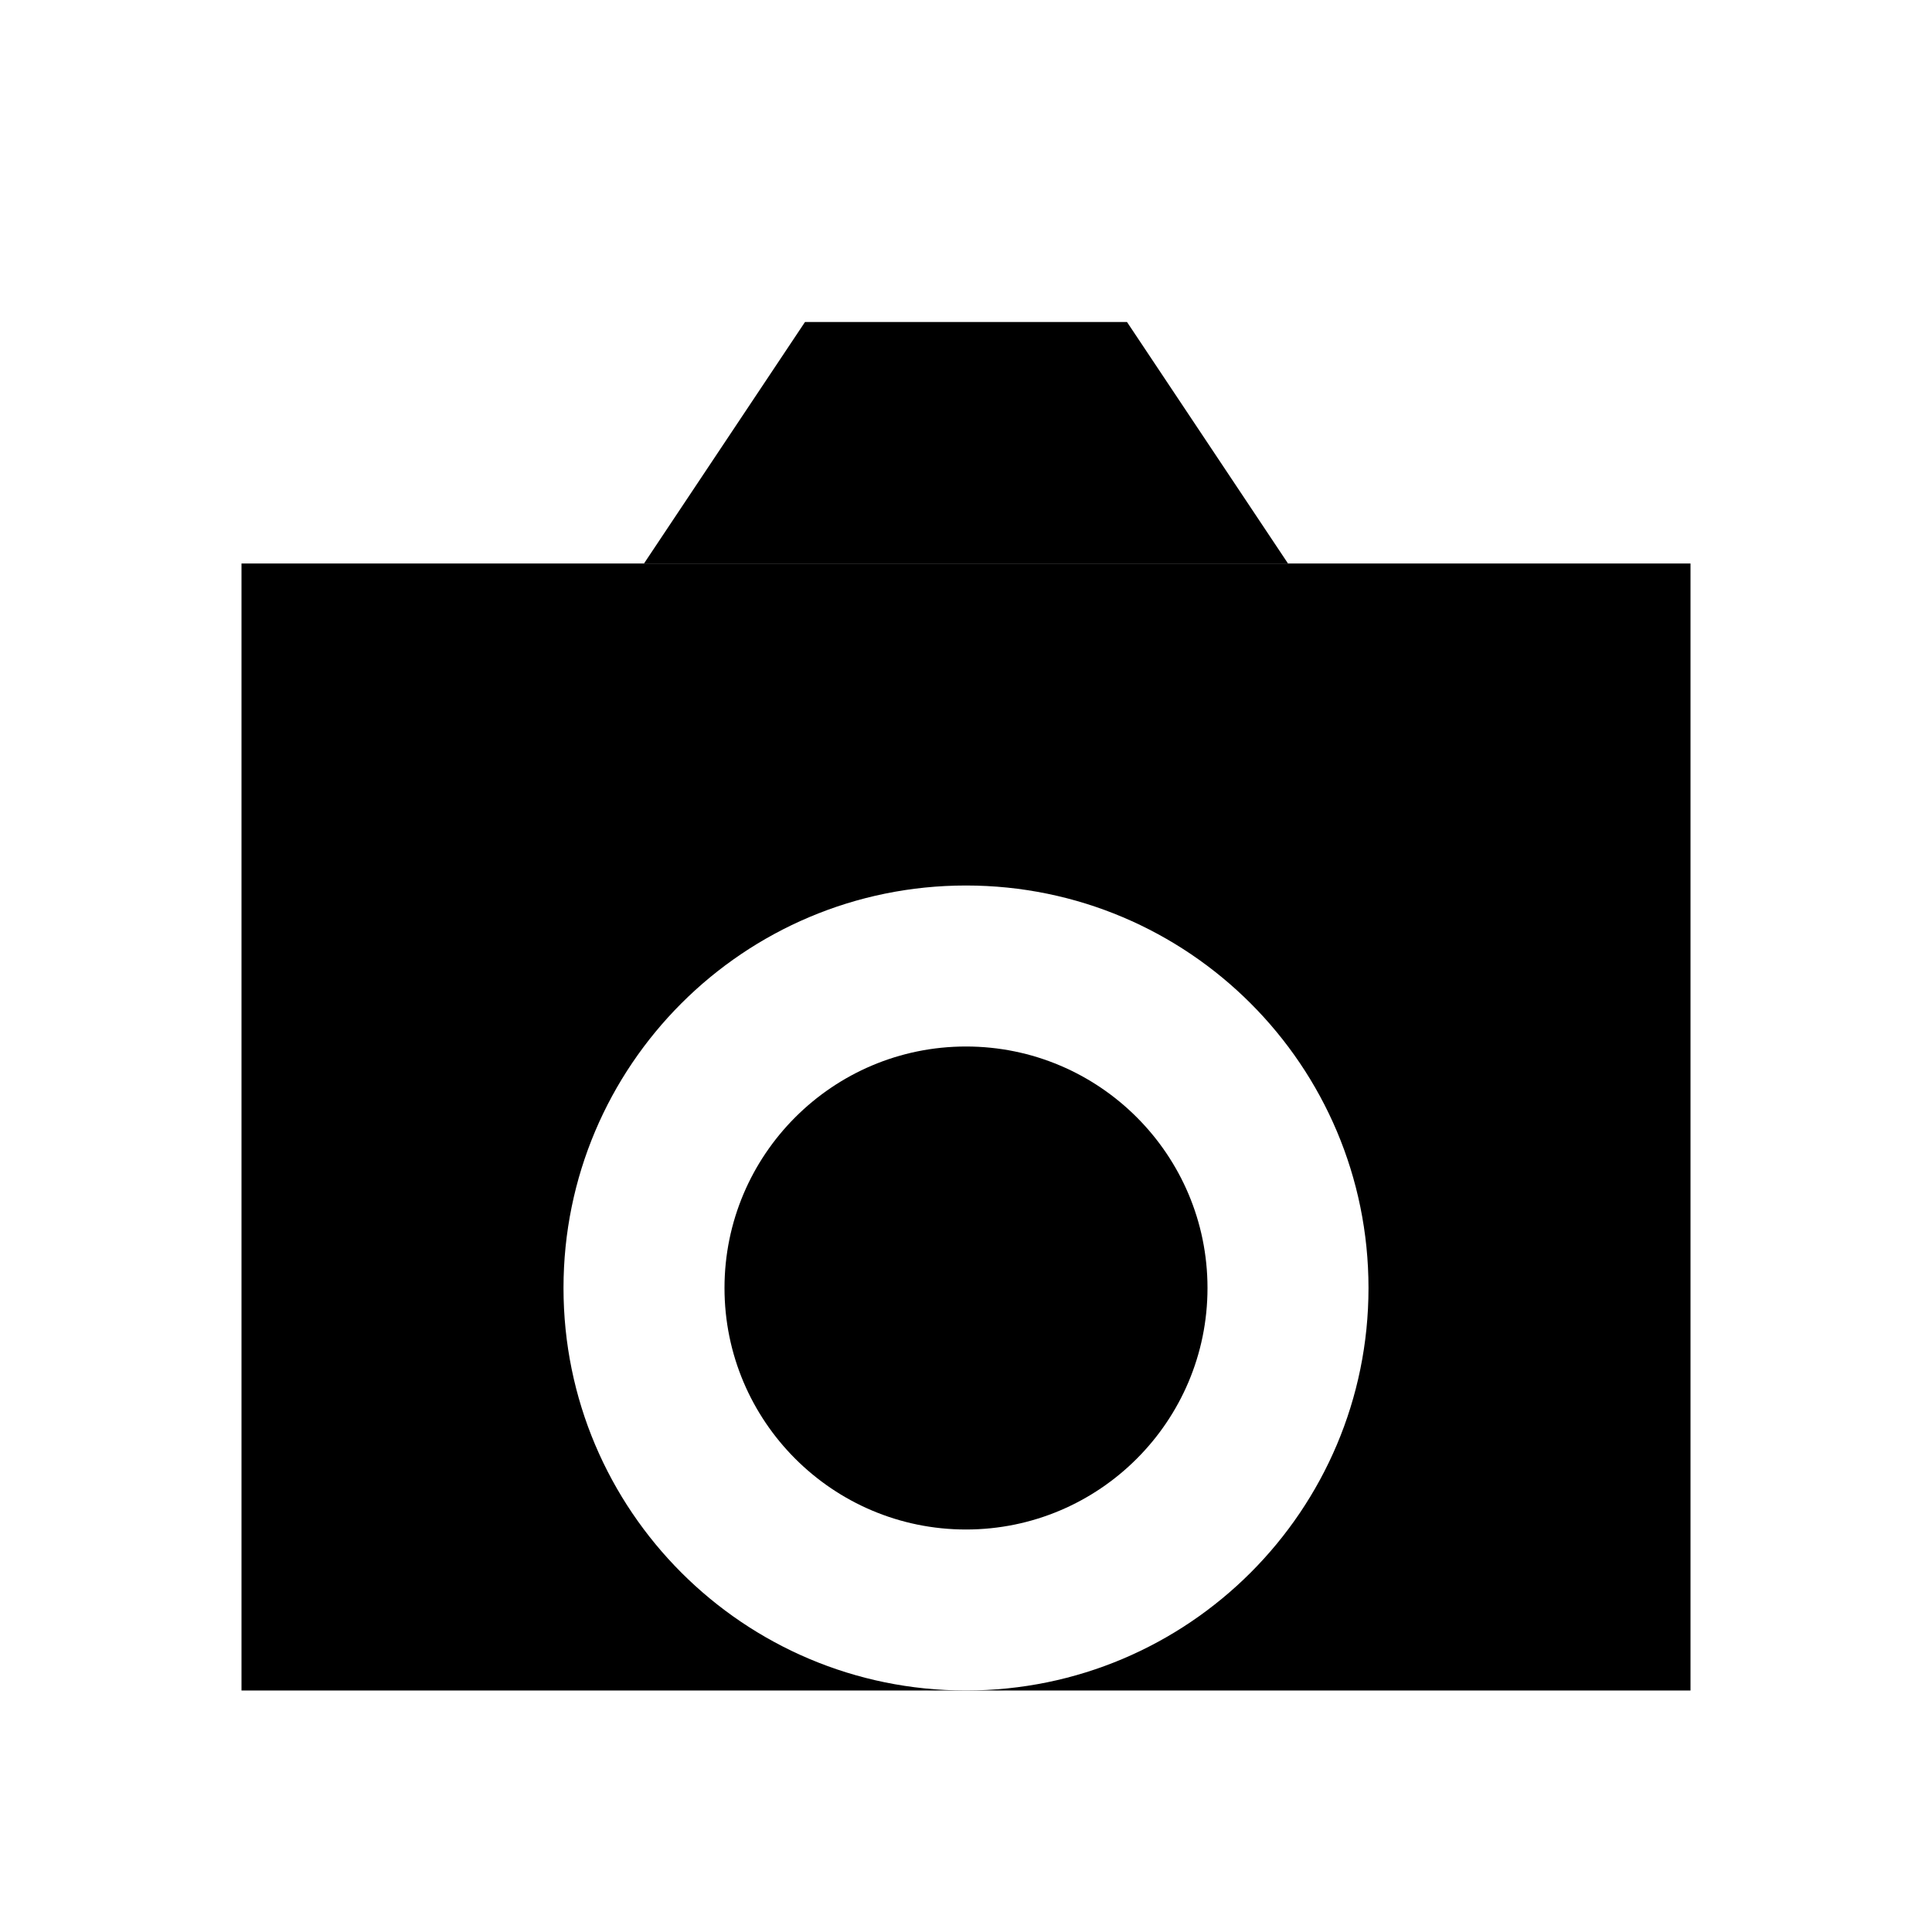
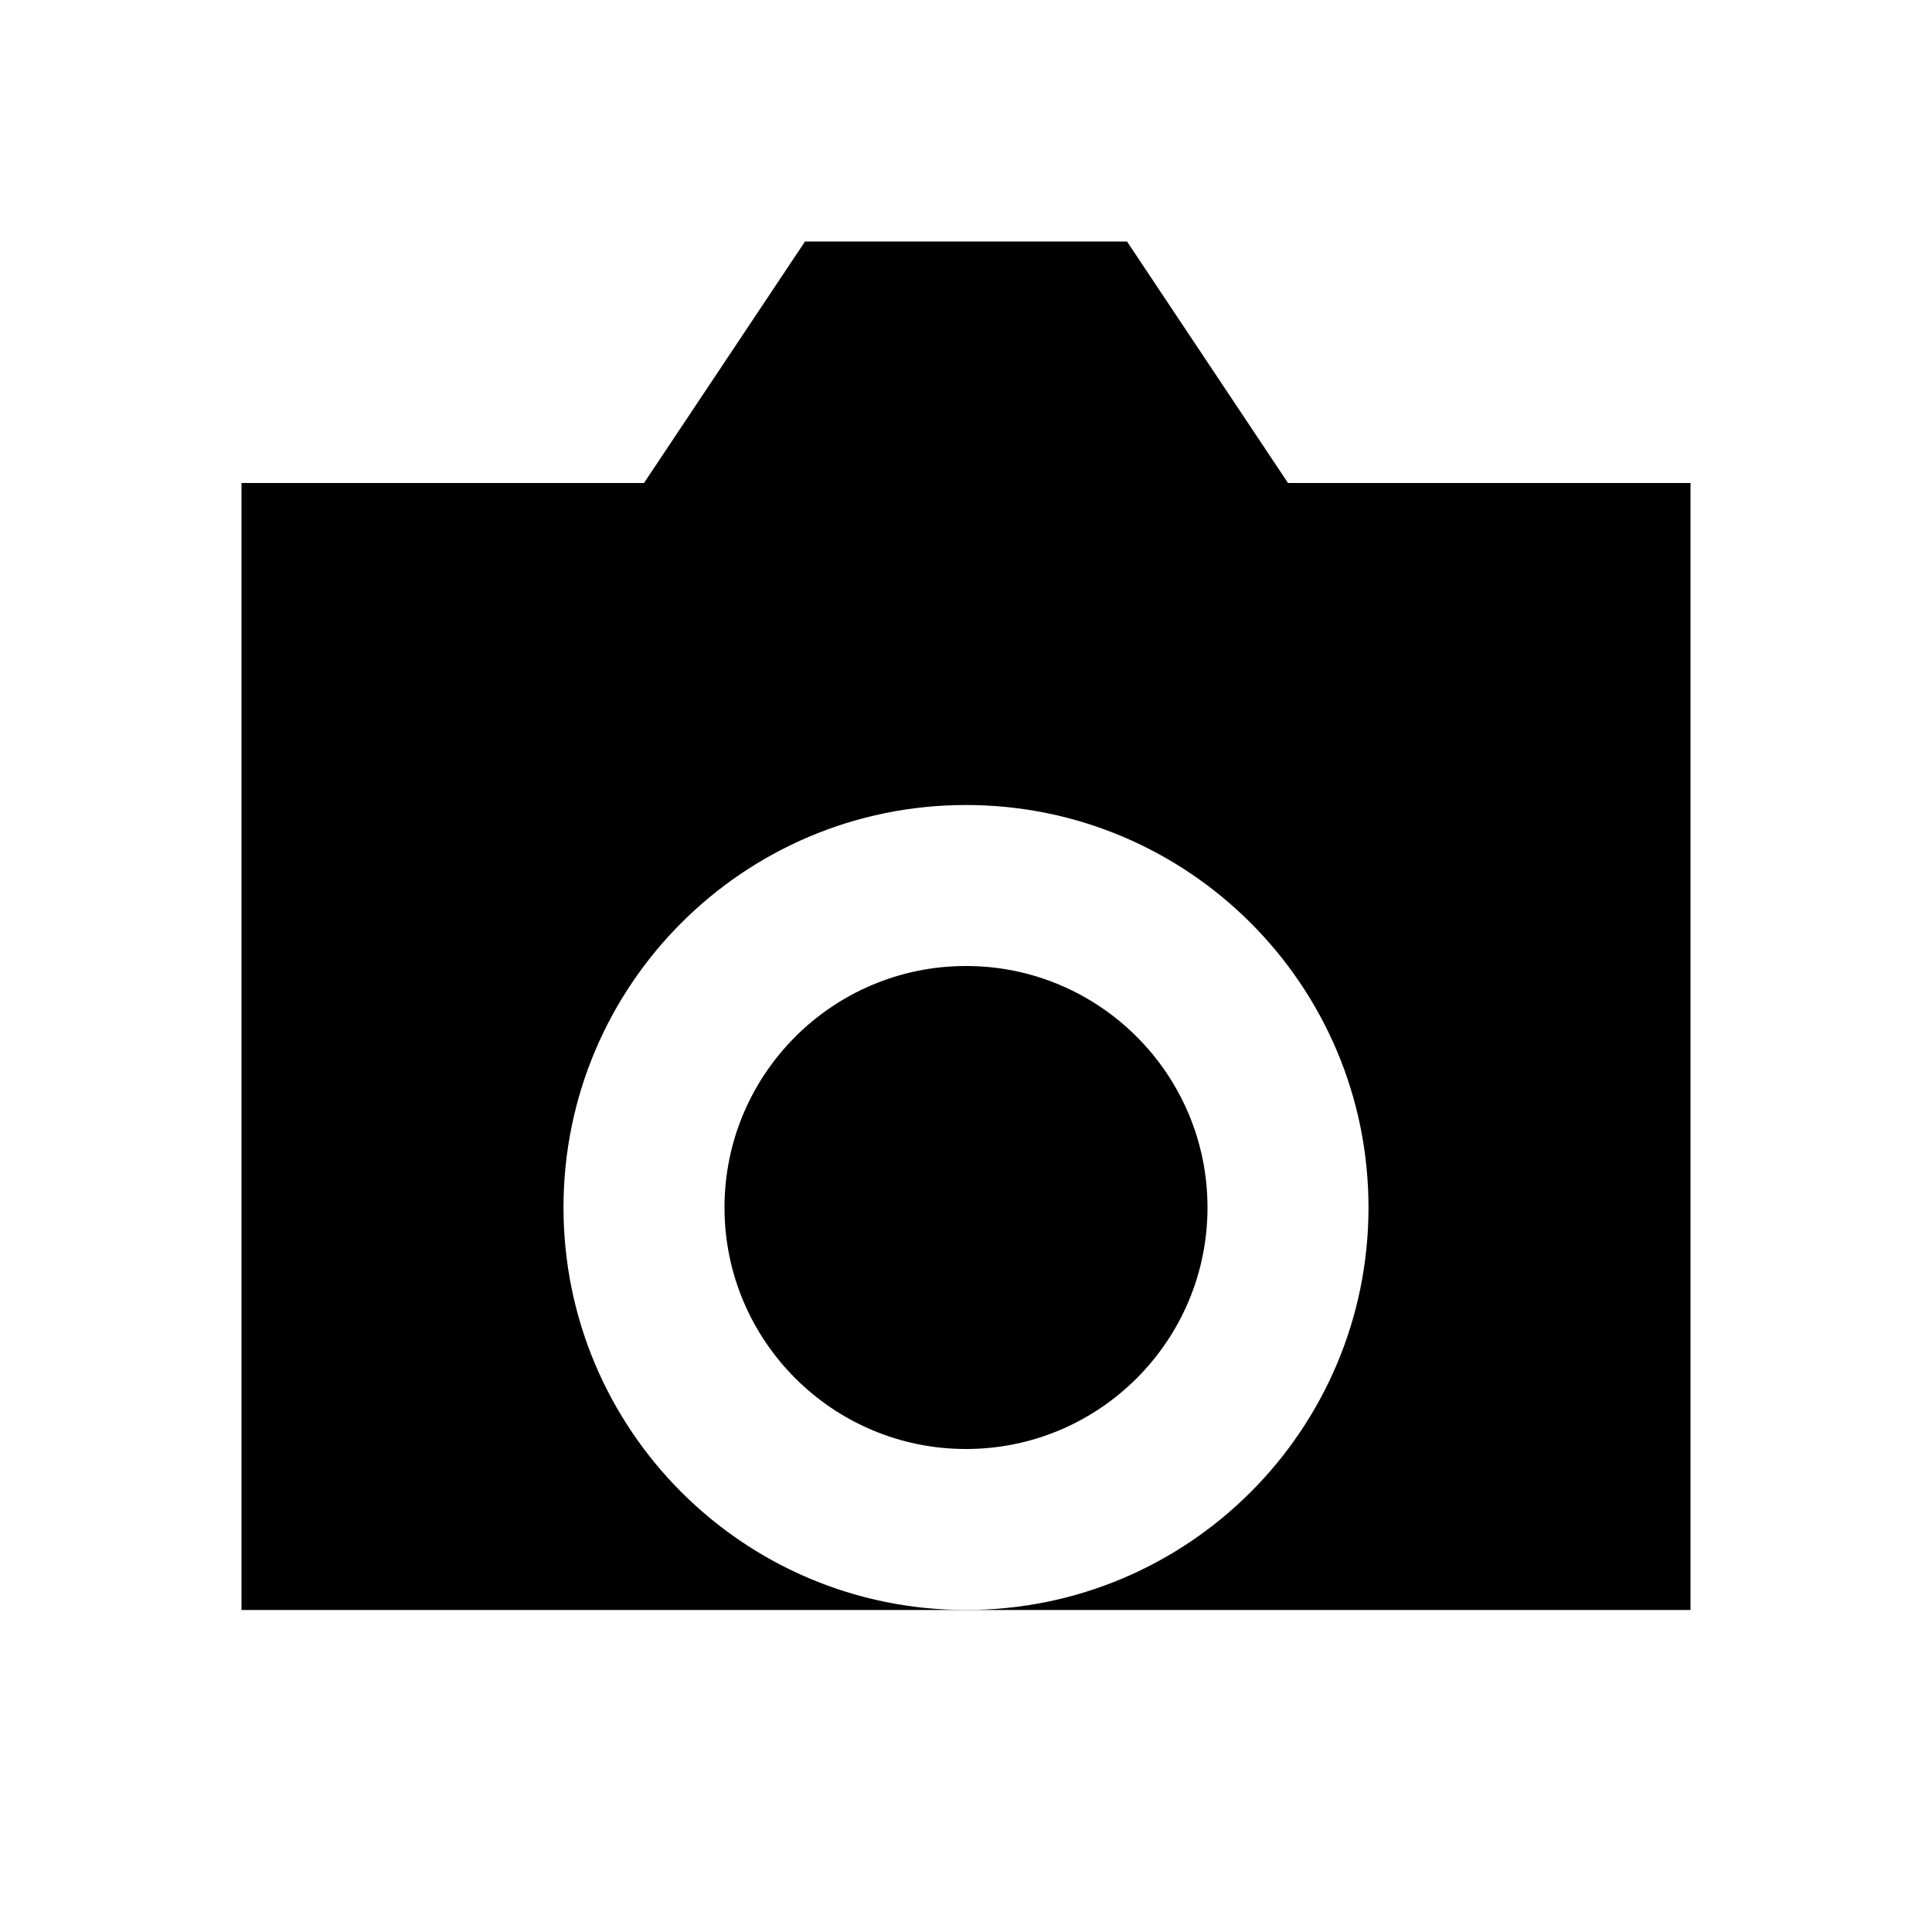
<svg xmlns="http://www.w3.org/2000/svg" width="24" height="24" viewBox="0 0 24 24">
-   <path fill-rule="nonzero" fill="rgb(0%, 0%, 0%)" fill-opacity="1" d="M 3 7 L 21 7 L 21 21 L 3 21 Z M 3 7 " />
-   <path fill-rule="nonzero" fill="rgb(100%, 100%, 100%)" fill-opacity="1" d="M 12 11 C 14.762 11 17 13.238 17 16 C 17 18.762 14.762 21 12 21 C 9.238 21 7 18.762 7 16 C 7 13.238 9.238 11 12 11 Z M 12 11 " />
-   <path fill-rule="nonzero" fill="rgb(0%, 0%, 0%)" fill-opacity="1" d="M 12 13 C 13.656 13 15 14.344 15 16 C 15 17.656 13.656 19 12 19 C 10.344 19 9 17.656 9 16 C 9 14.344 10.344 13 12 13 Z M 12 13 " />
-   <path fill-rule="nonzero" fill="rgb(0%, 0%, 0%)" fill-opacity="1" d="M 10 4 L 14 4 L 16 7 L 8 7 Z M 10 4 " />
+   <g transform="translate(0 -1)">
+     <path fill-rule="nonzero" fill="rgb(0%, 0%, 0%)" fill-opacity="1" d="M 3 7 L 21 7 L 21 21 L 3 21 Z M 3 7 " />
+     <path fill-rule="nonzero" fill="rgb(100%, 100%, 100%)" fill-opacity="1" d="M 12 11 C 14.762 11 17 13.238 17 16 C 17 18.762 14.762 21 12 21 C 9.238 21 7 18.762 7 16 C 7 13.238 9.238 11 12 11 Z M 12 11 " />
+     <path fill-rule="nonzero" fill="rgb(0%, 0%, 0%)" fill-opacity="1" d="M 12 13 C 13.656 13 15 14.344 15 16 C 15 17.656 13.656 19 12 19 C 10.344 19 9 17.656 9 16 C 9 14.344 10.344 13 12 13 Z M 12 13 " />
+     <path fill-rule="nonzero" fill="rgb(0%, 0%, 0%)" fill-opacity="1" d="M 10 4 L 14 4 L 16 7 L 8 7 Z M 10 4 " />
+   </g>
</svg>
